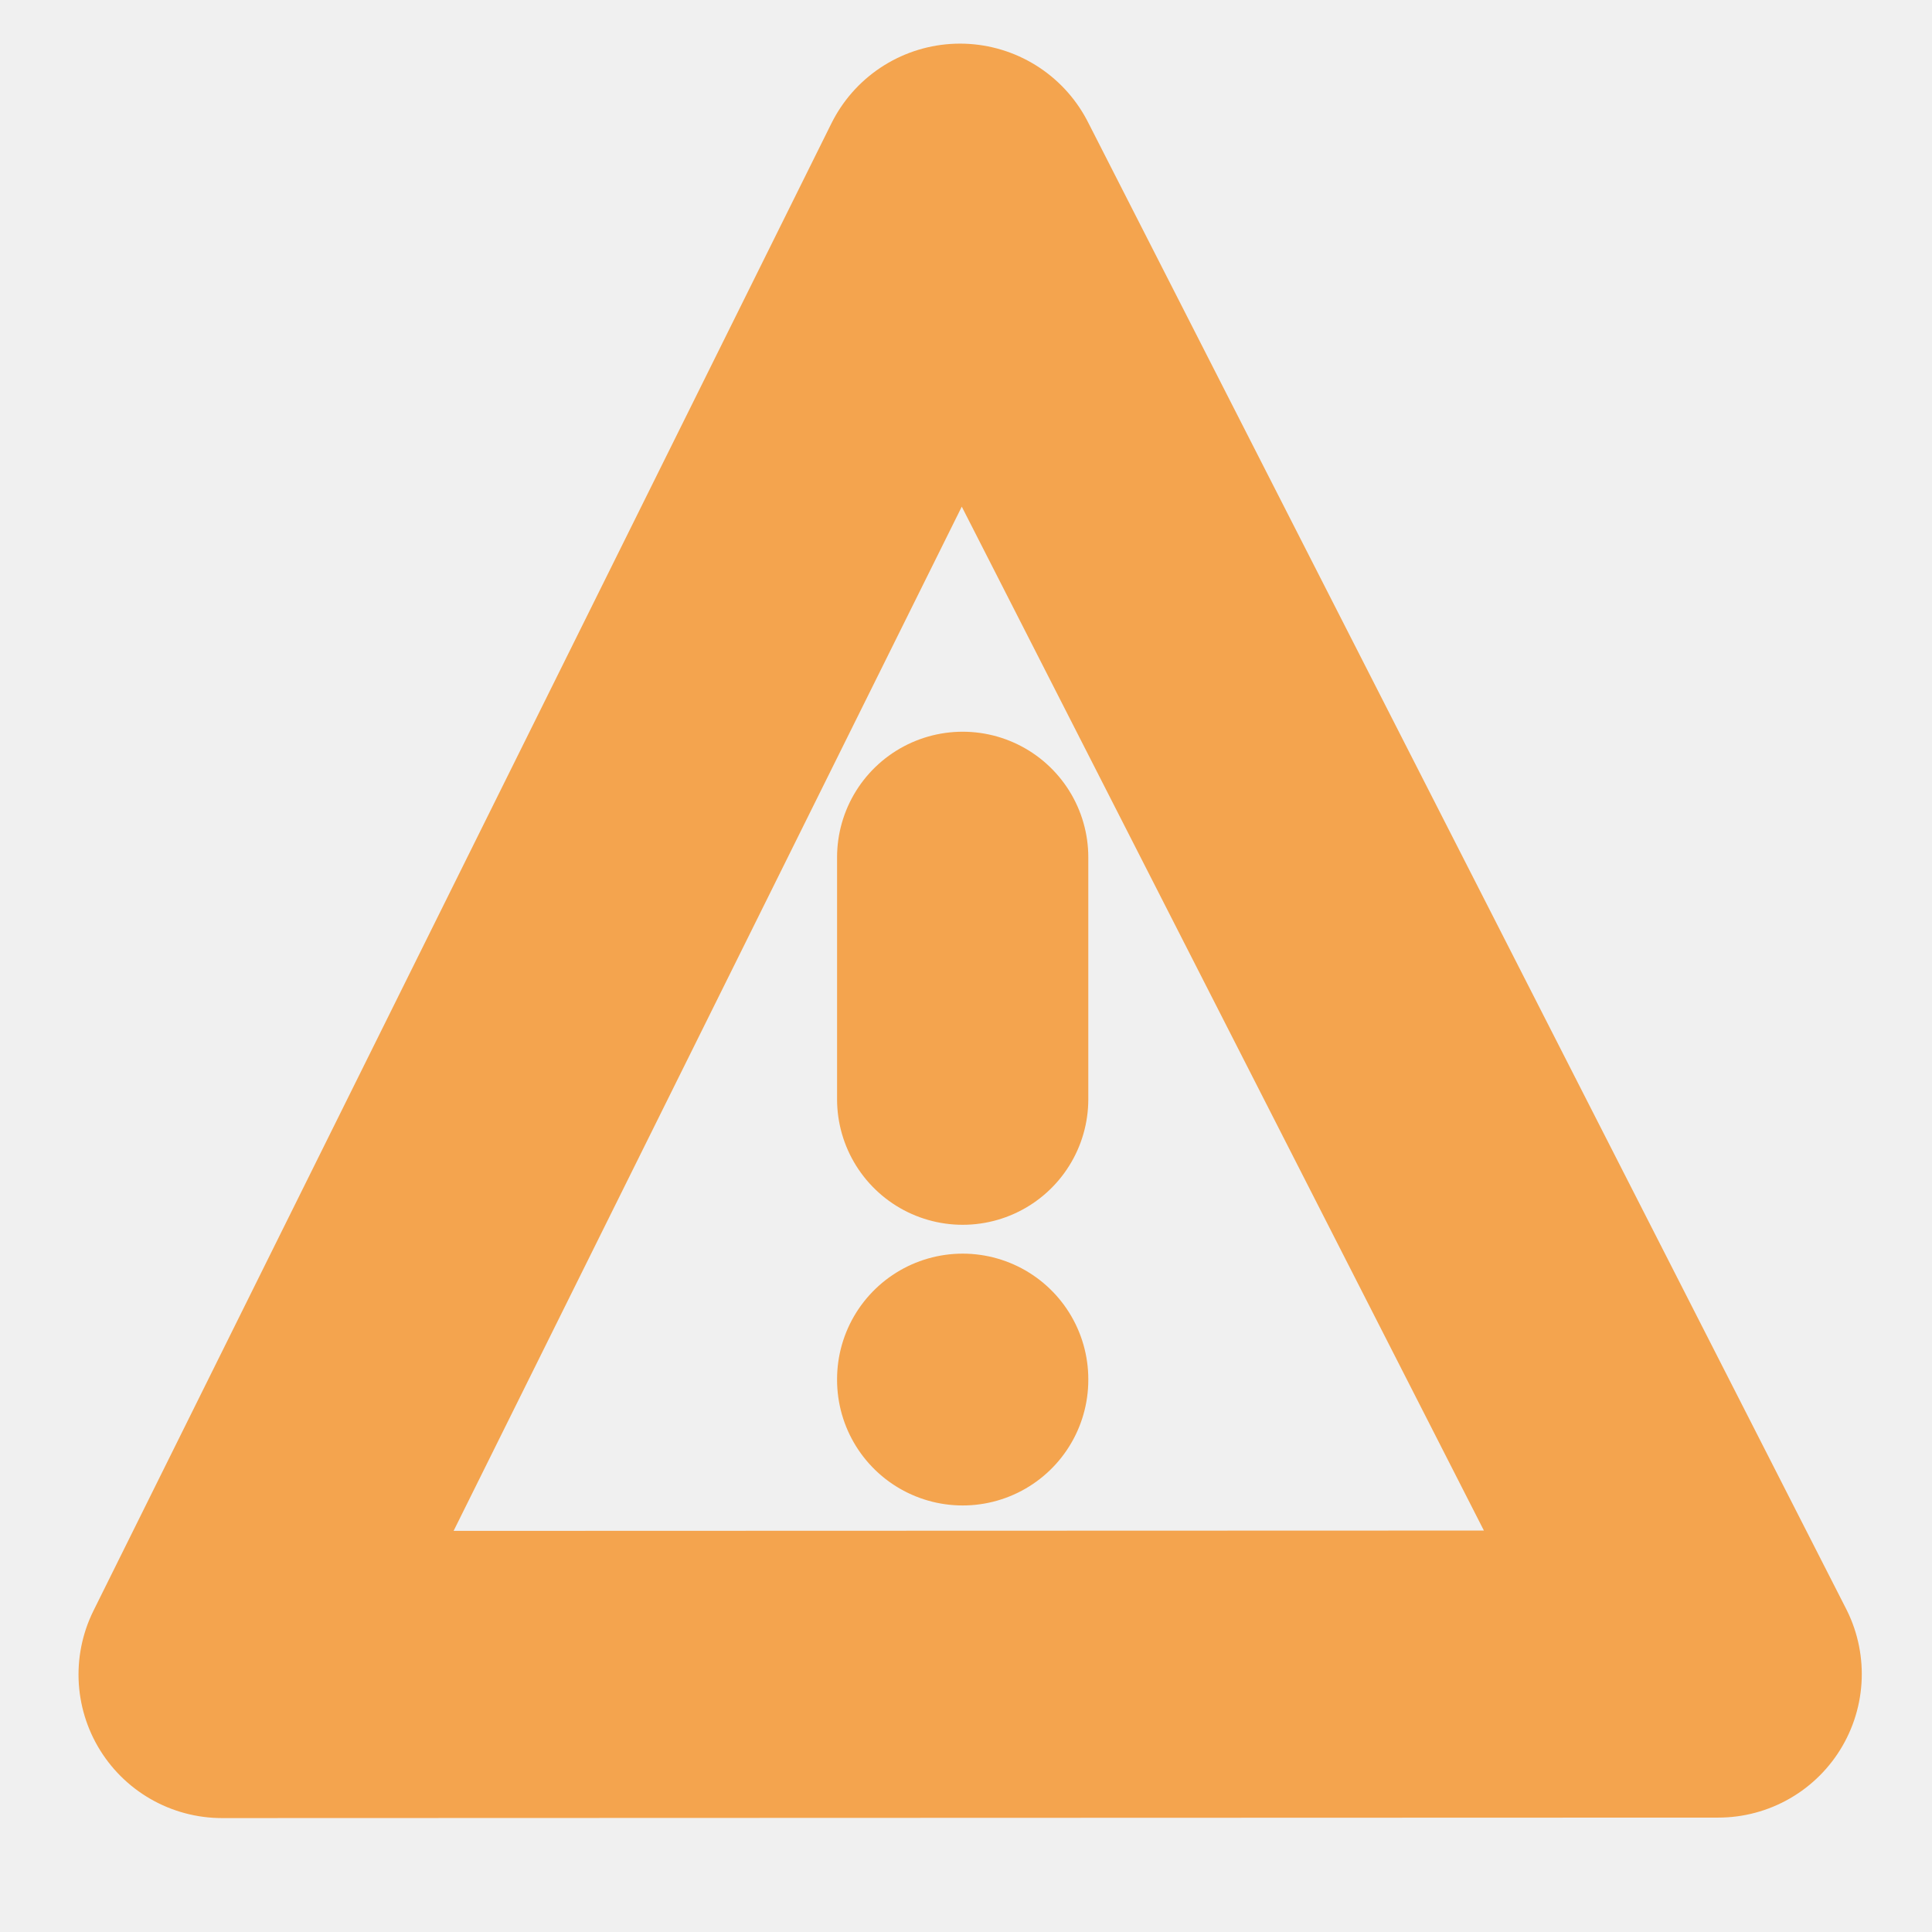
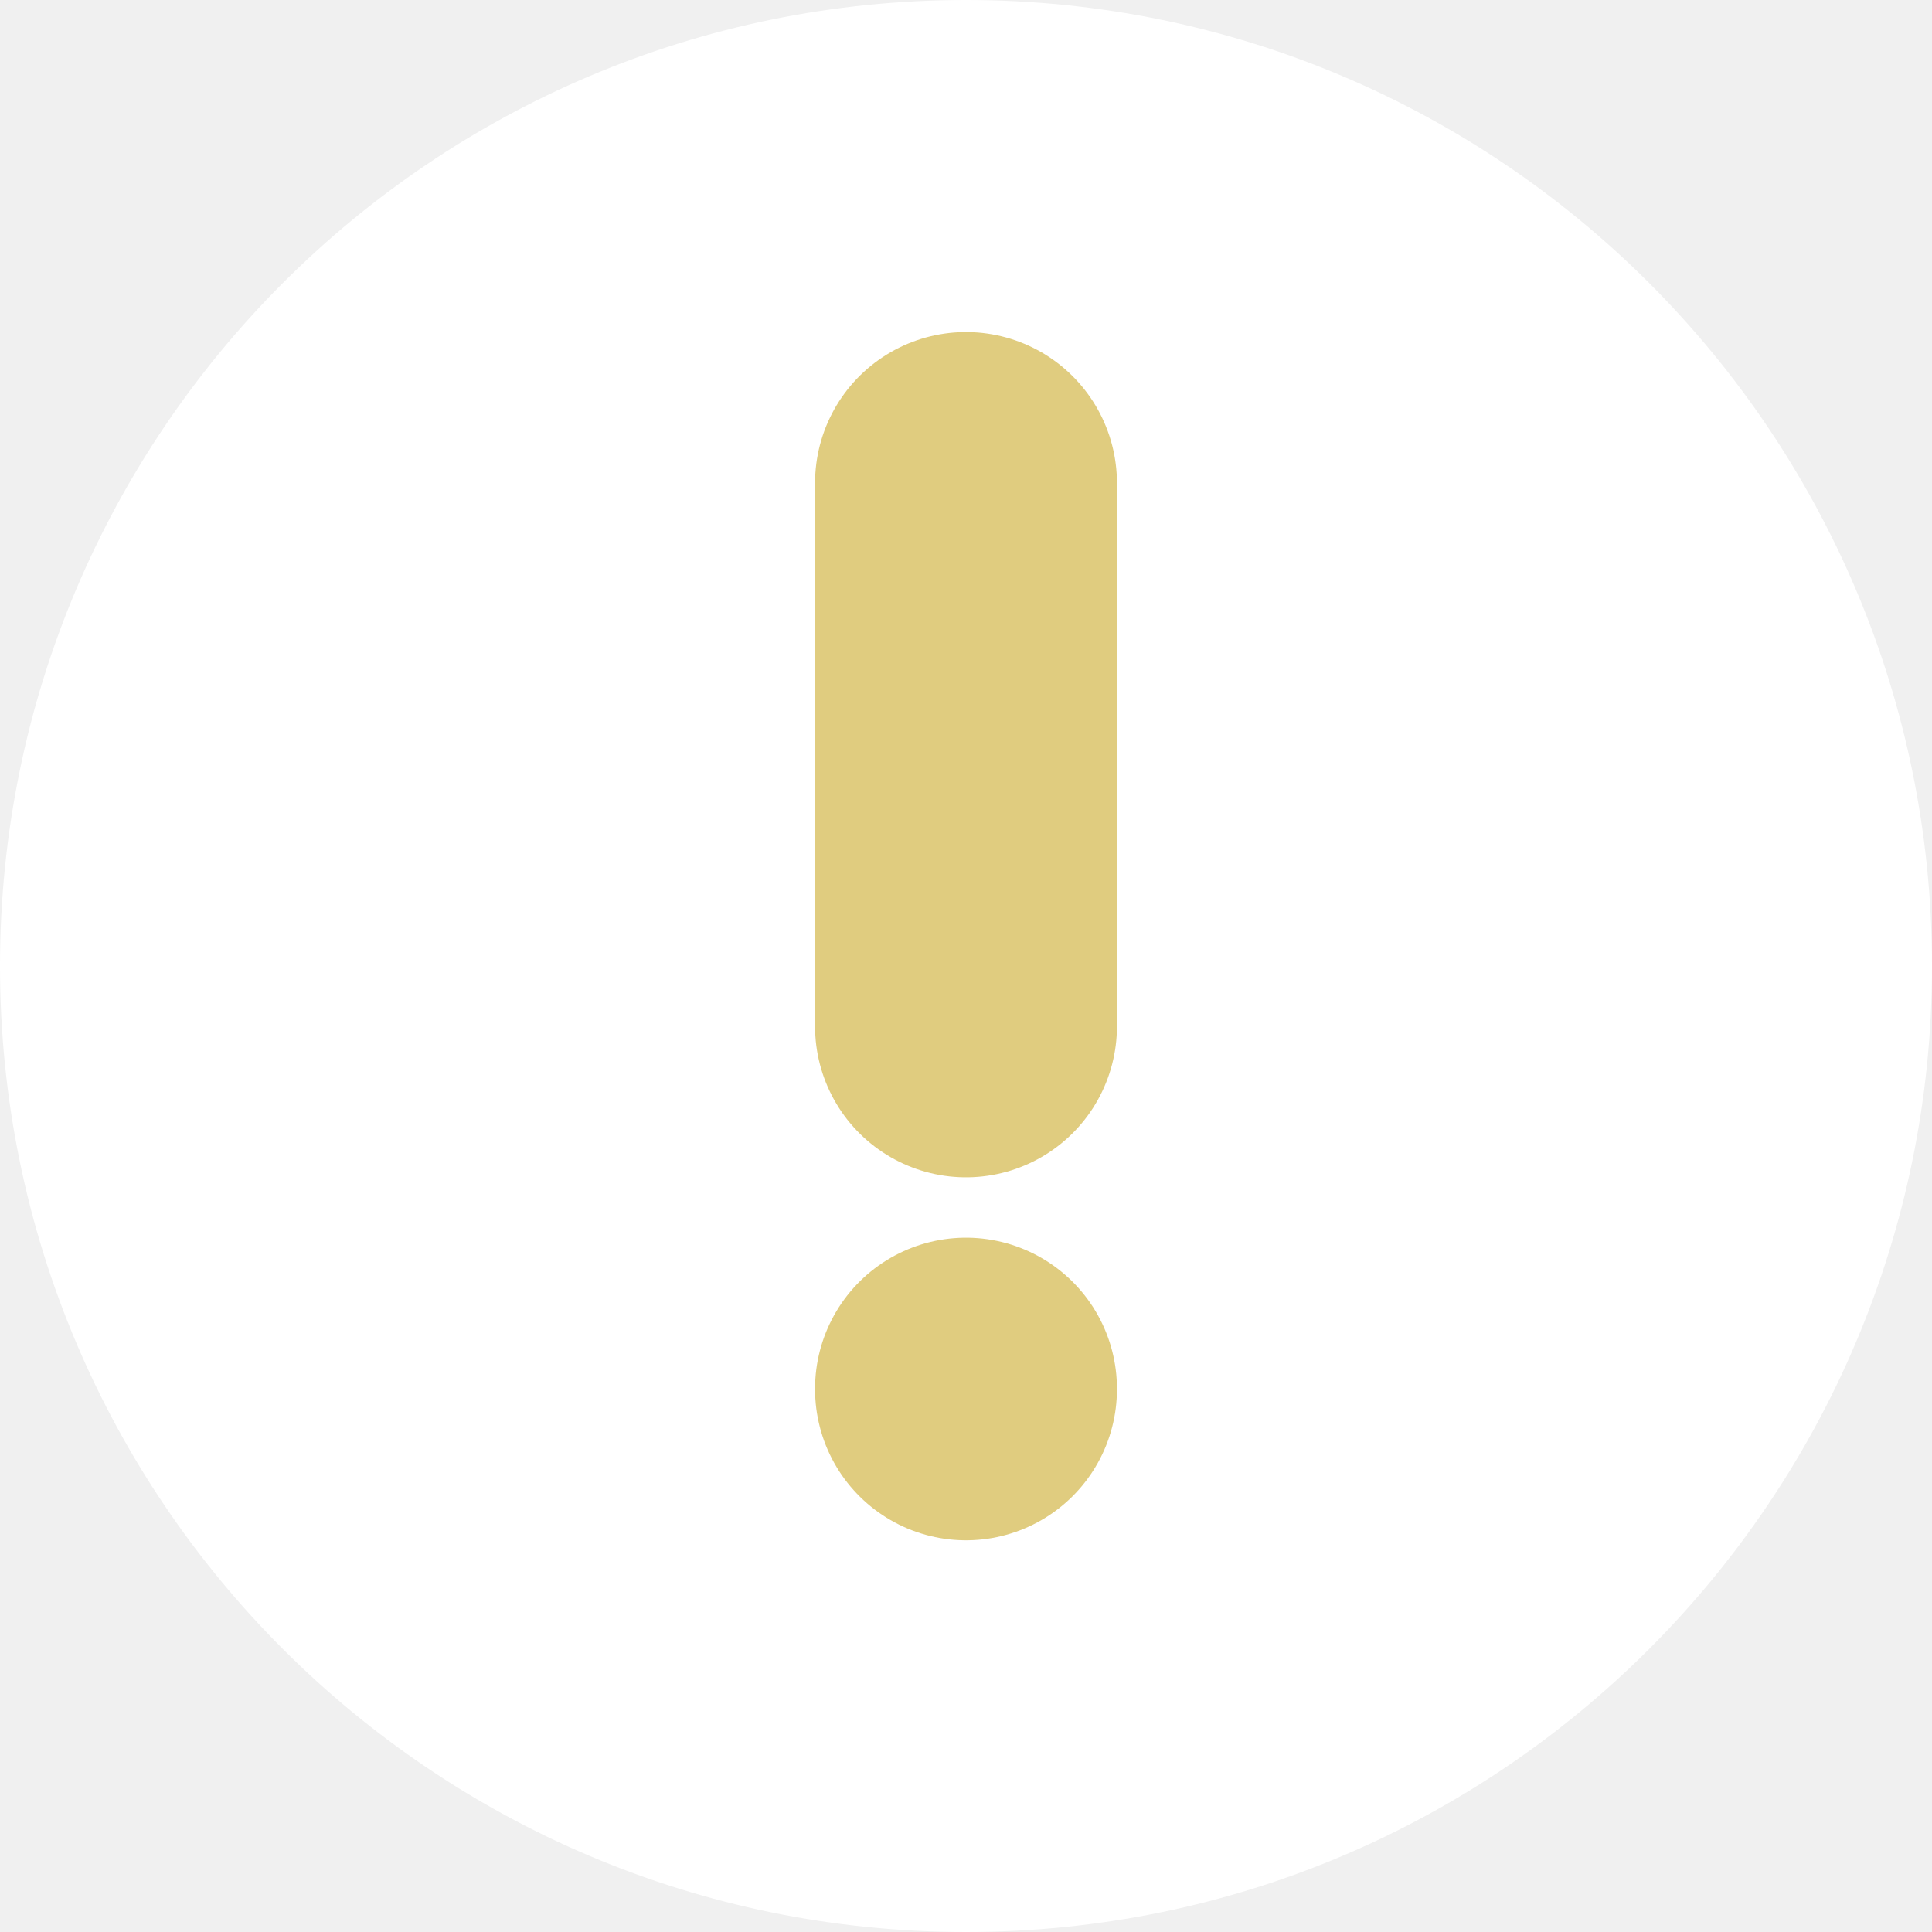
- <svg xmlns="http://www.w3.org/2000/svg" viewBox="205.456 -119.104 538.305 538.305">
-   <defs />
-   <path style="stroke-linecap: round; stroke-linejoin: round; fill-rule: nonzero; fill: none; paint-order: fill; stroke-width: 80px; stroke: rgb(244, 164, 78);" d="M 472.941 -66.948 L 267.332 347.46 L 684.197 347.326 L 472.941 -66.948 Z" />
-   <path style="fill: rgb(216, 216, 216); stroke-linejoin: round; stroke-linecap: round; stroke-width: 70px; stroke: rgb(244, 164, 78);" d="M 473.684 119.771 C 473.684 121.324 473.684 192.865 473.684 186.799" />
-   <path style="fill: rgb(216, 216, 216); stroke-linejoin: round; stroke-linecap: round; stroke-width: 70px; stroke: rgb(244, 164, 78);" d="M 473.684 265.356 C 473.684 265.349 473.684 265.028 473.684 265.056" />
+ <svg xmlns="http://www.w3.org/2000/svg" width="32" height="32" viewBox="0 0 32 32" fill="none">
+   <rect width="32" height="32" rx="16" fill="white" />
+   <path d="M16 8C16 8.138 16 14.508 16 13.967Z" fill="#D8D8D8" />
+   <path d="M16 8C16 8.138 16 14.508 16 13.967" stroke="#E0CC7F" stroke-width="5" stroke-linecap="round" stroke-linejoin="round" />
+   <path d="M16 17C16 16.931 16 13.746 16 14.016Z" fill="#D8D8D8" />
+   <path d="M16 17C16 16.931 16 13.746 16 14.016" stroke="#E0CC7F" stroke-width="5" stroke-linecap="round" stroke-linejoin="round" />
+   <path d="M16 23.012V23Z" fill="#D8D8D8" />
+   <path d="M16 23.012V23" stroke="#E0CC7F" stroke-width="5" stroke-linecap="round" stroke-linejoin="round" />
</svg>
